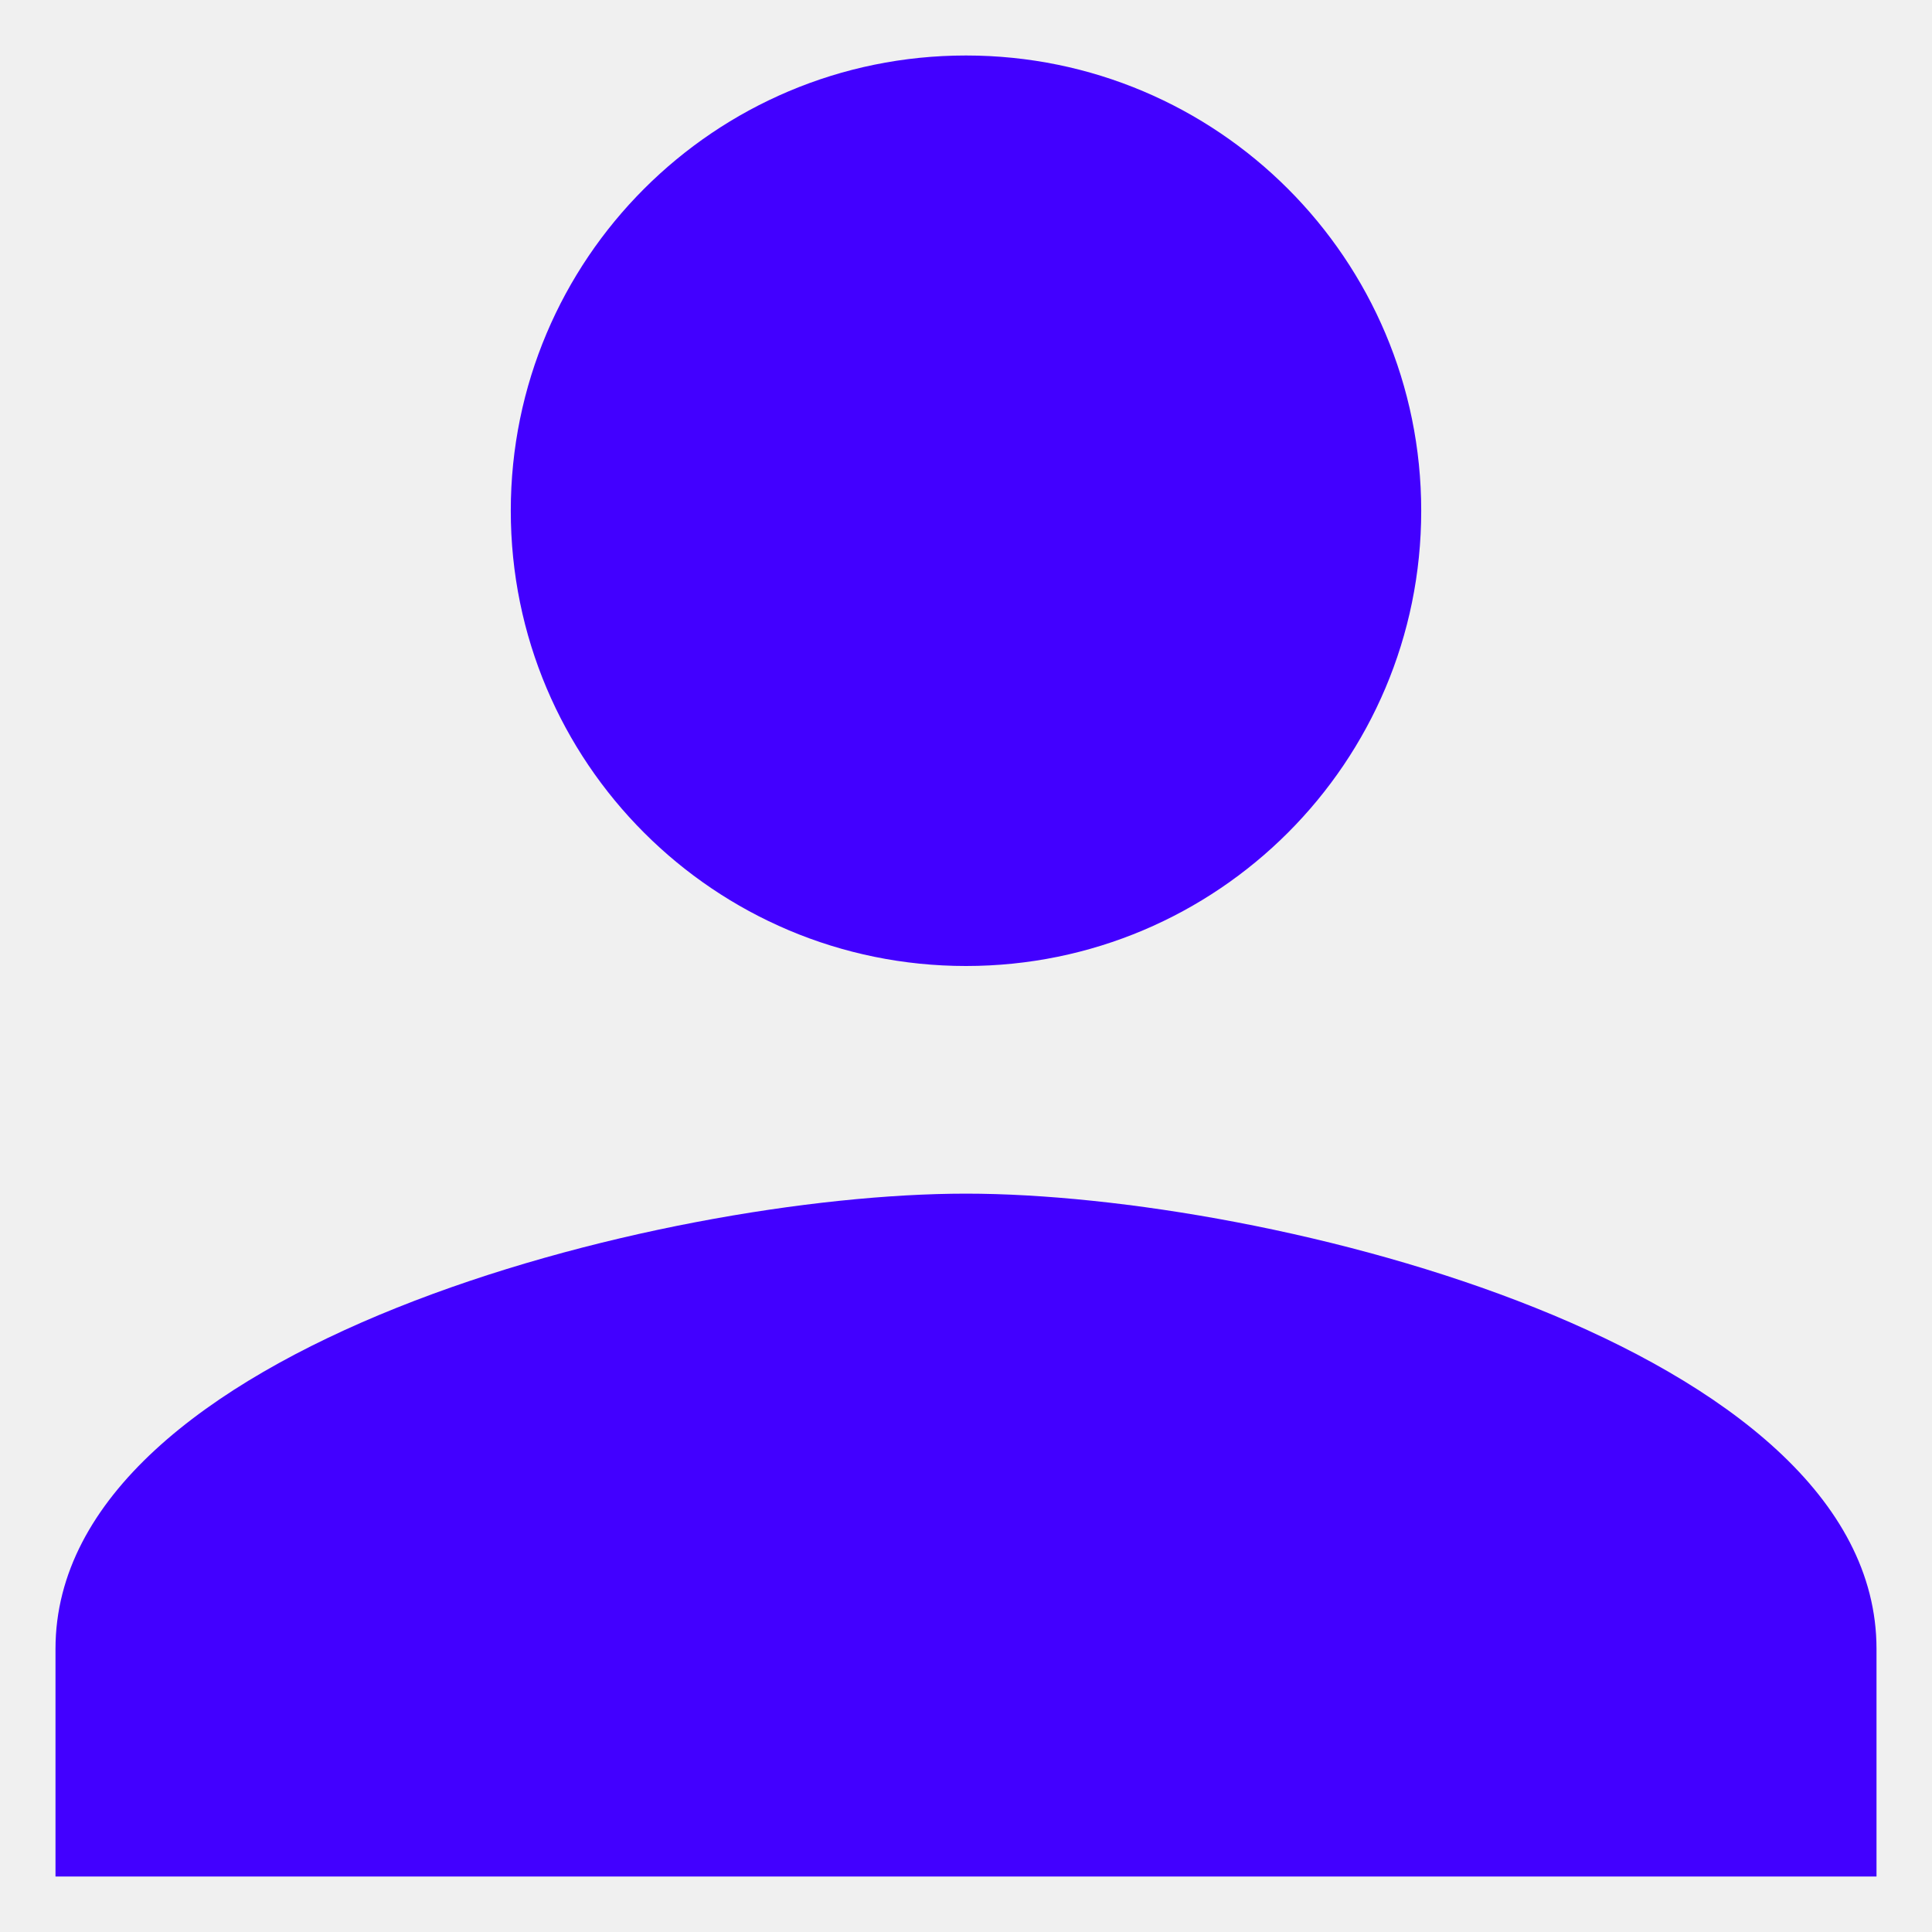
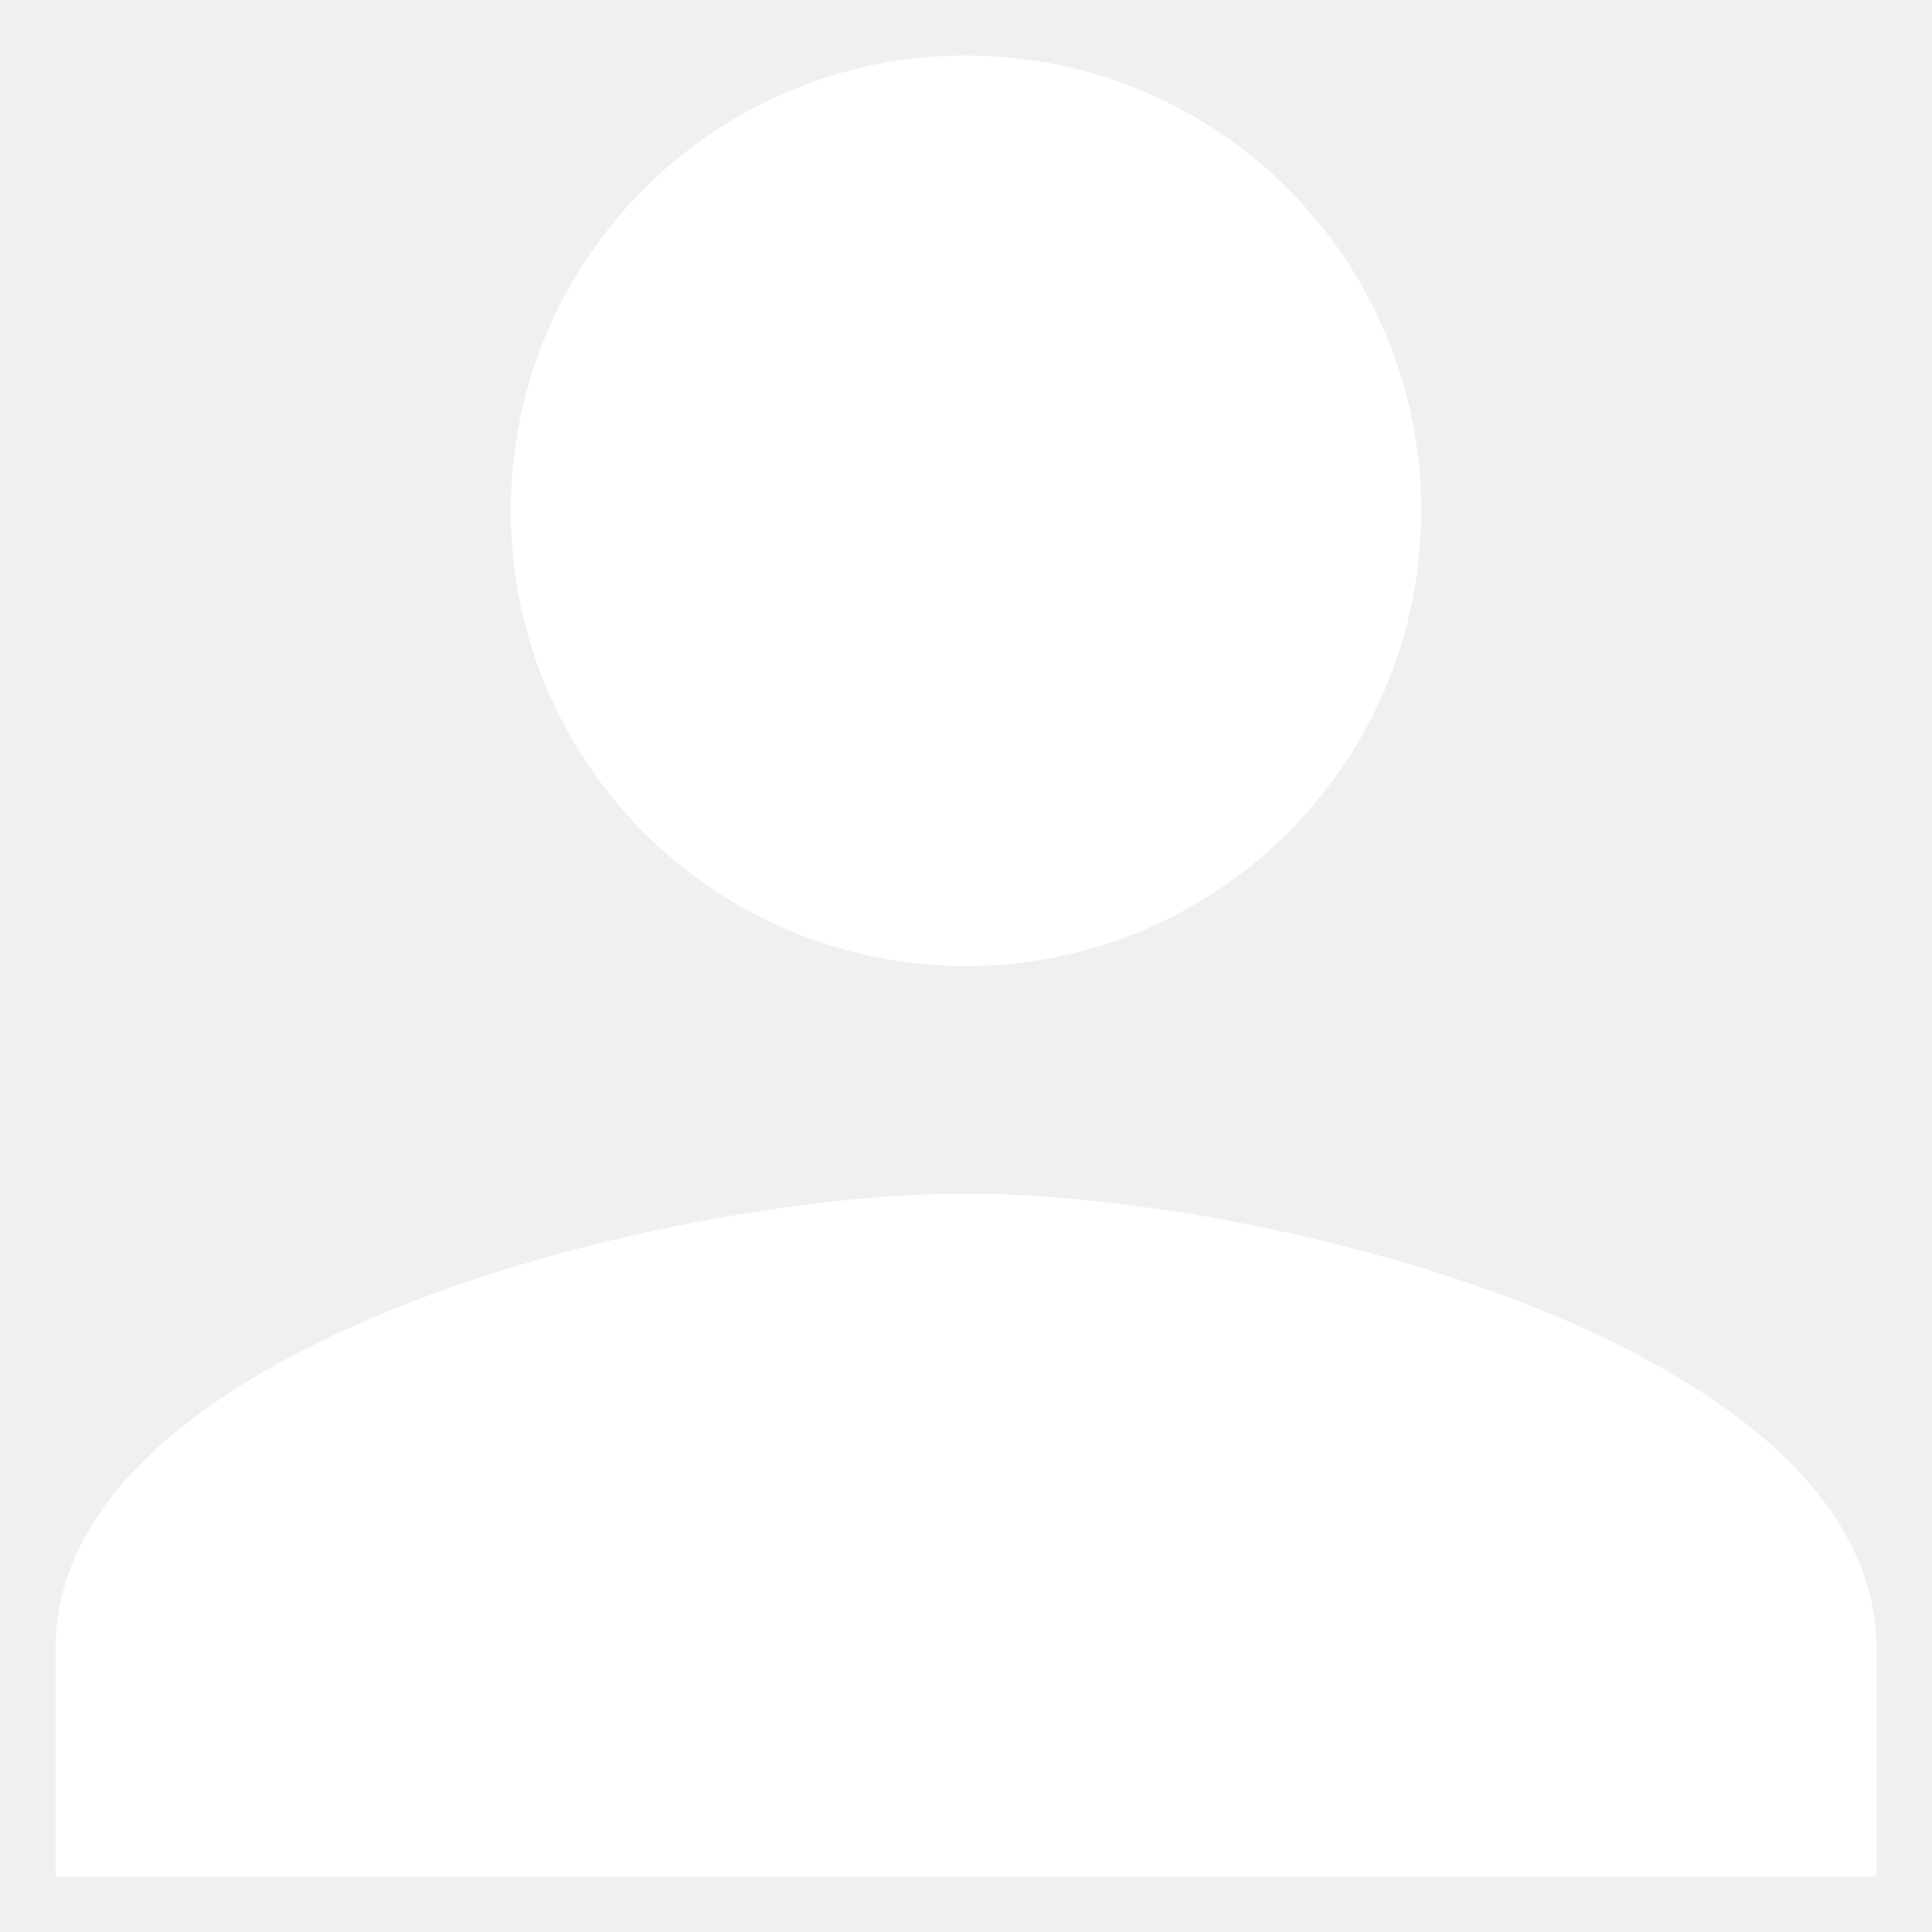
- <svg xmlns="http://www.w3.org/2000/svg" width="29" height="29" viewBox="0 0 29 29" fill="none">
-   <path d="M14.5 14.5C18.275 14.5 21.333 11.442 21.333 7.667C21.333 3.891 18.275 0.833 14.5 0.833C10.725 0.833 7.667 3.891 7.667 7.667C7.667 11.442 10.725 14.5 14.5 14.5ZM14.5 17.917C9.939 17.917 0.833 20.206 0.833 24.75V28.167H28.167V24.75C28.167 20.206 19.061 17.917 14.5 17.917Z" fill="#4200FF" />
+ <svg xmlns="http://www.w3.org/2000/svg" width="29" height="29" viewBox="0 0 29 29">
+   <path d="M14.5 14.5C18.275 14.5 21.333 11.442 21.333 7.667C21.333 3.891 18.275 0.833 14.5 0.833C10.725 0.833 7.667 3.891 7.667 7.667C7.667 11.442 10.725 14.5 14.5 14.5ZM14.5 17.917C9.939 17.917 0.833 20.206 0.833 24.75V28.167H28.167V24.75C28.167 20.206 19.061 17.917 14.5 17.917Z" fill="white" />
</svg>
